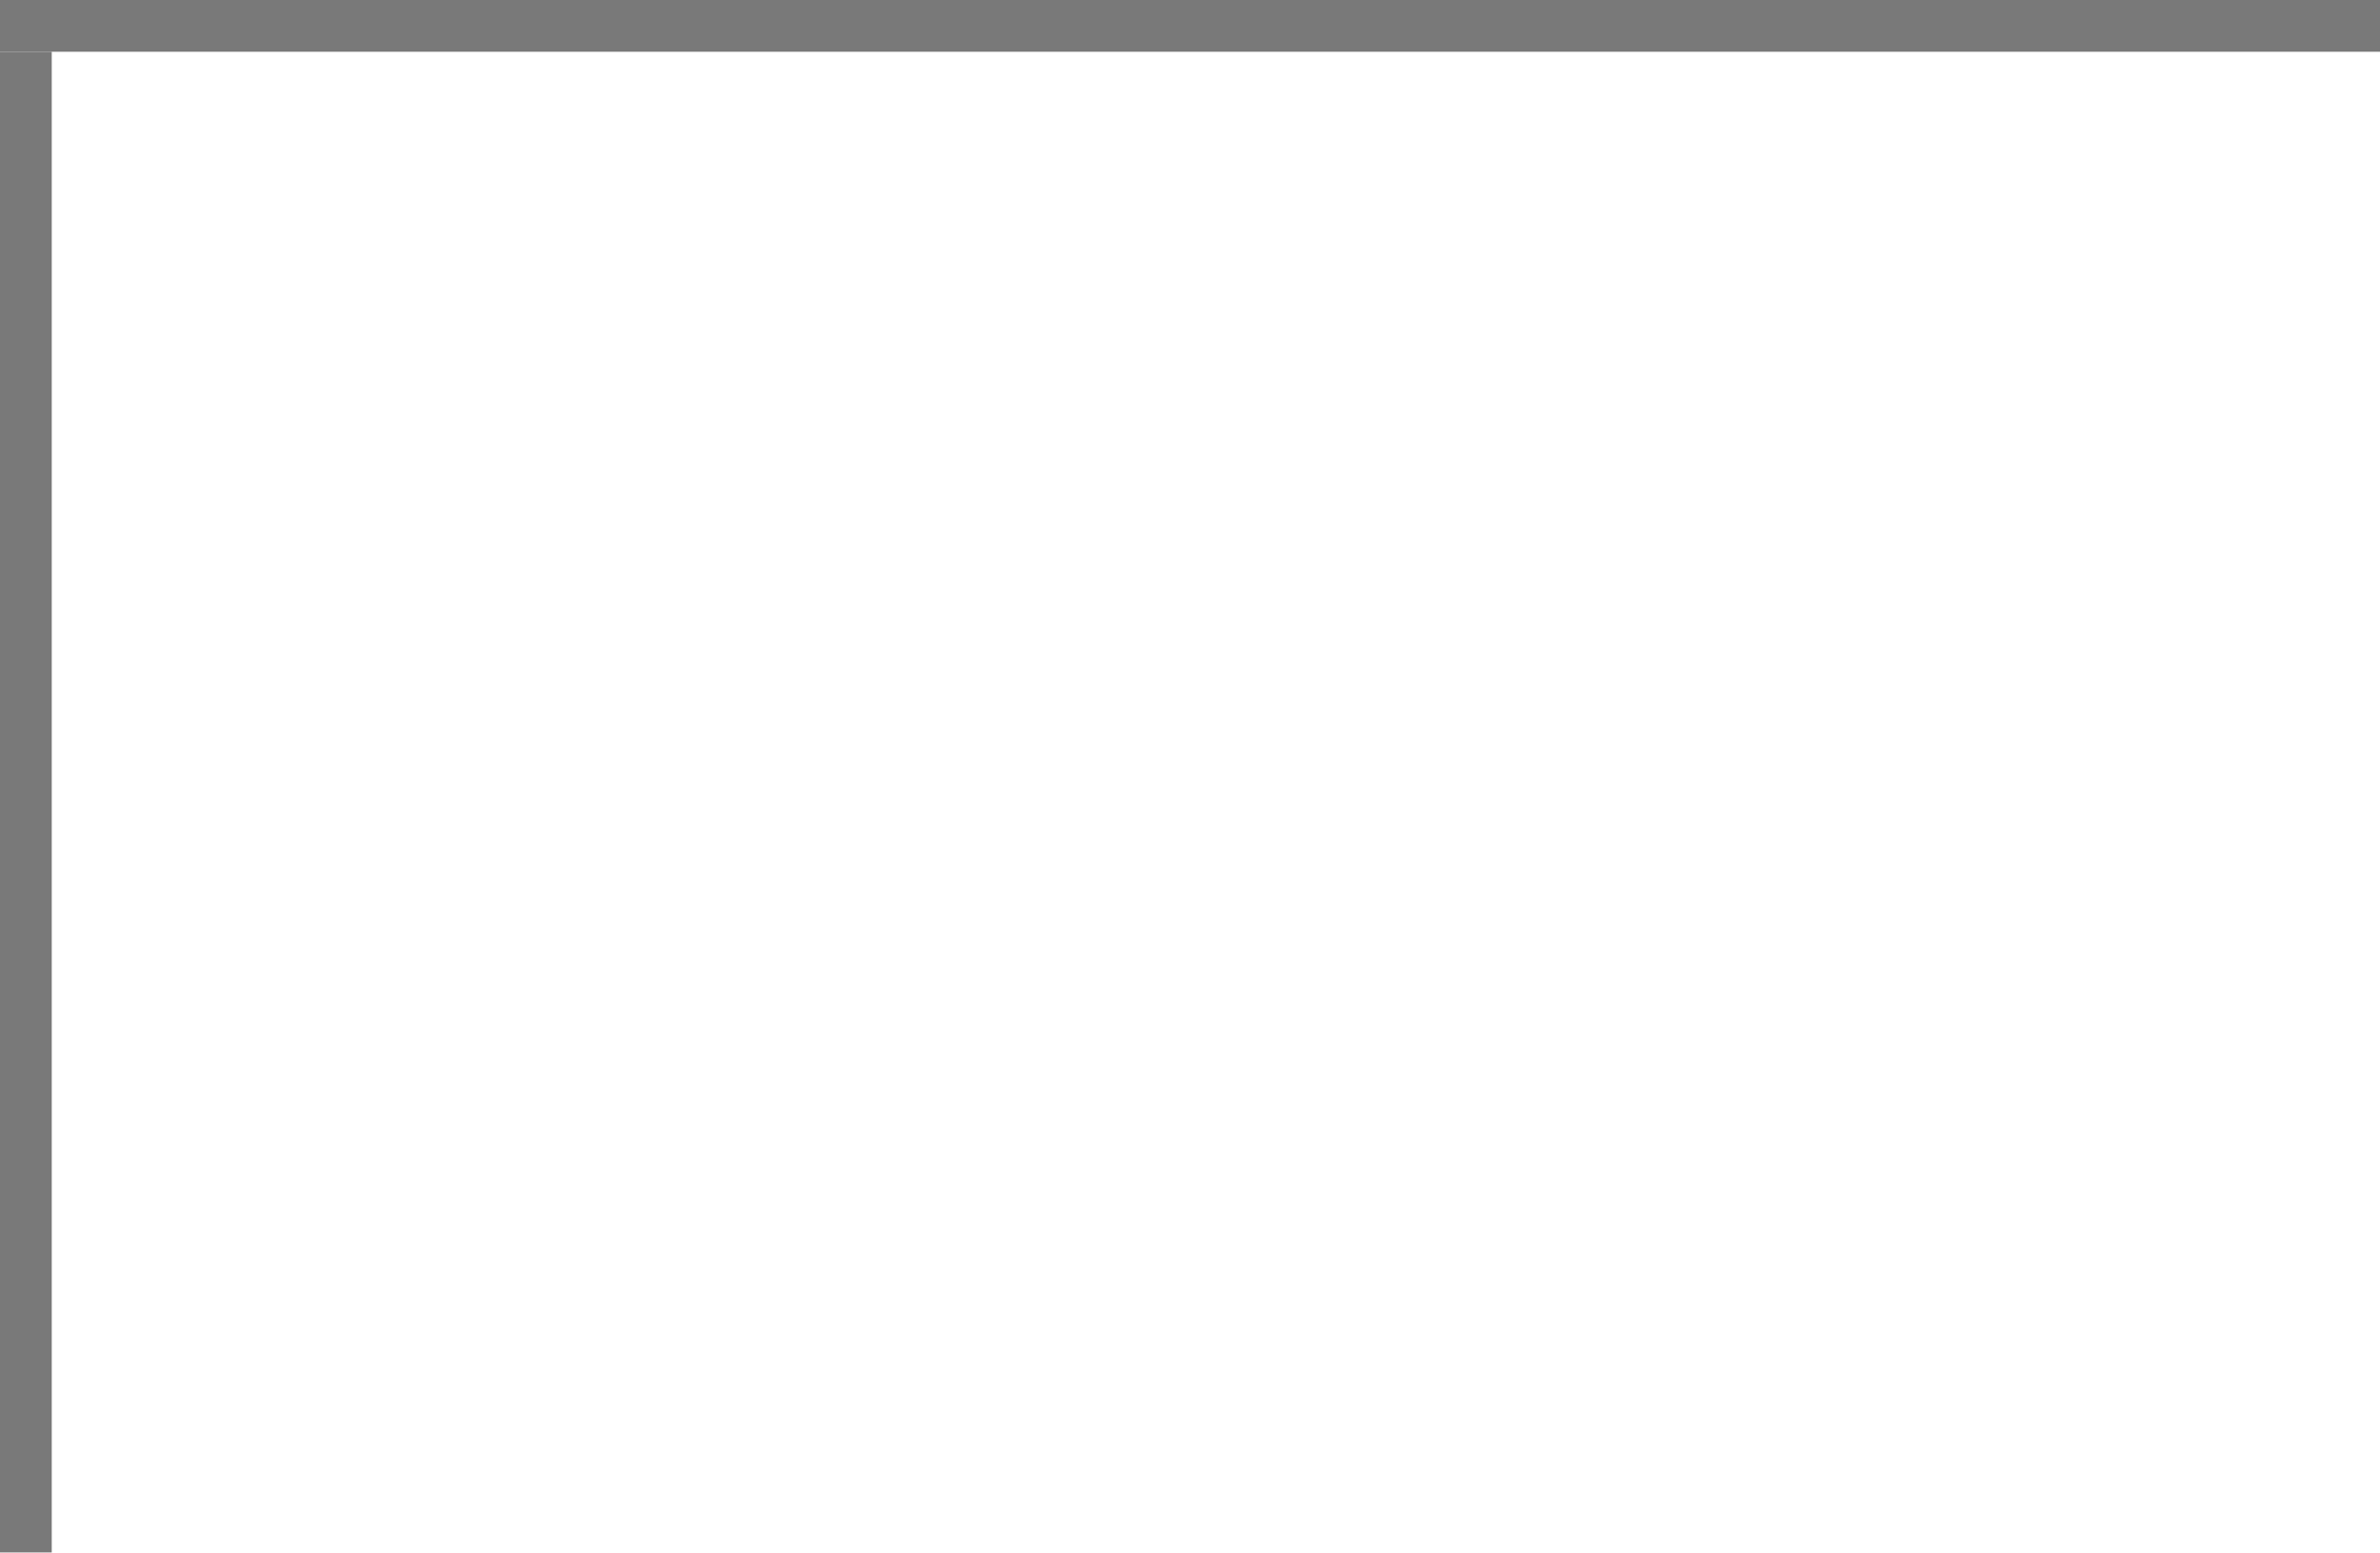
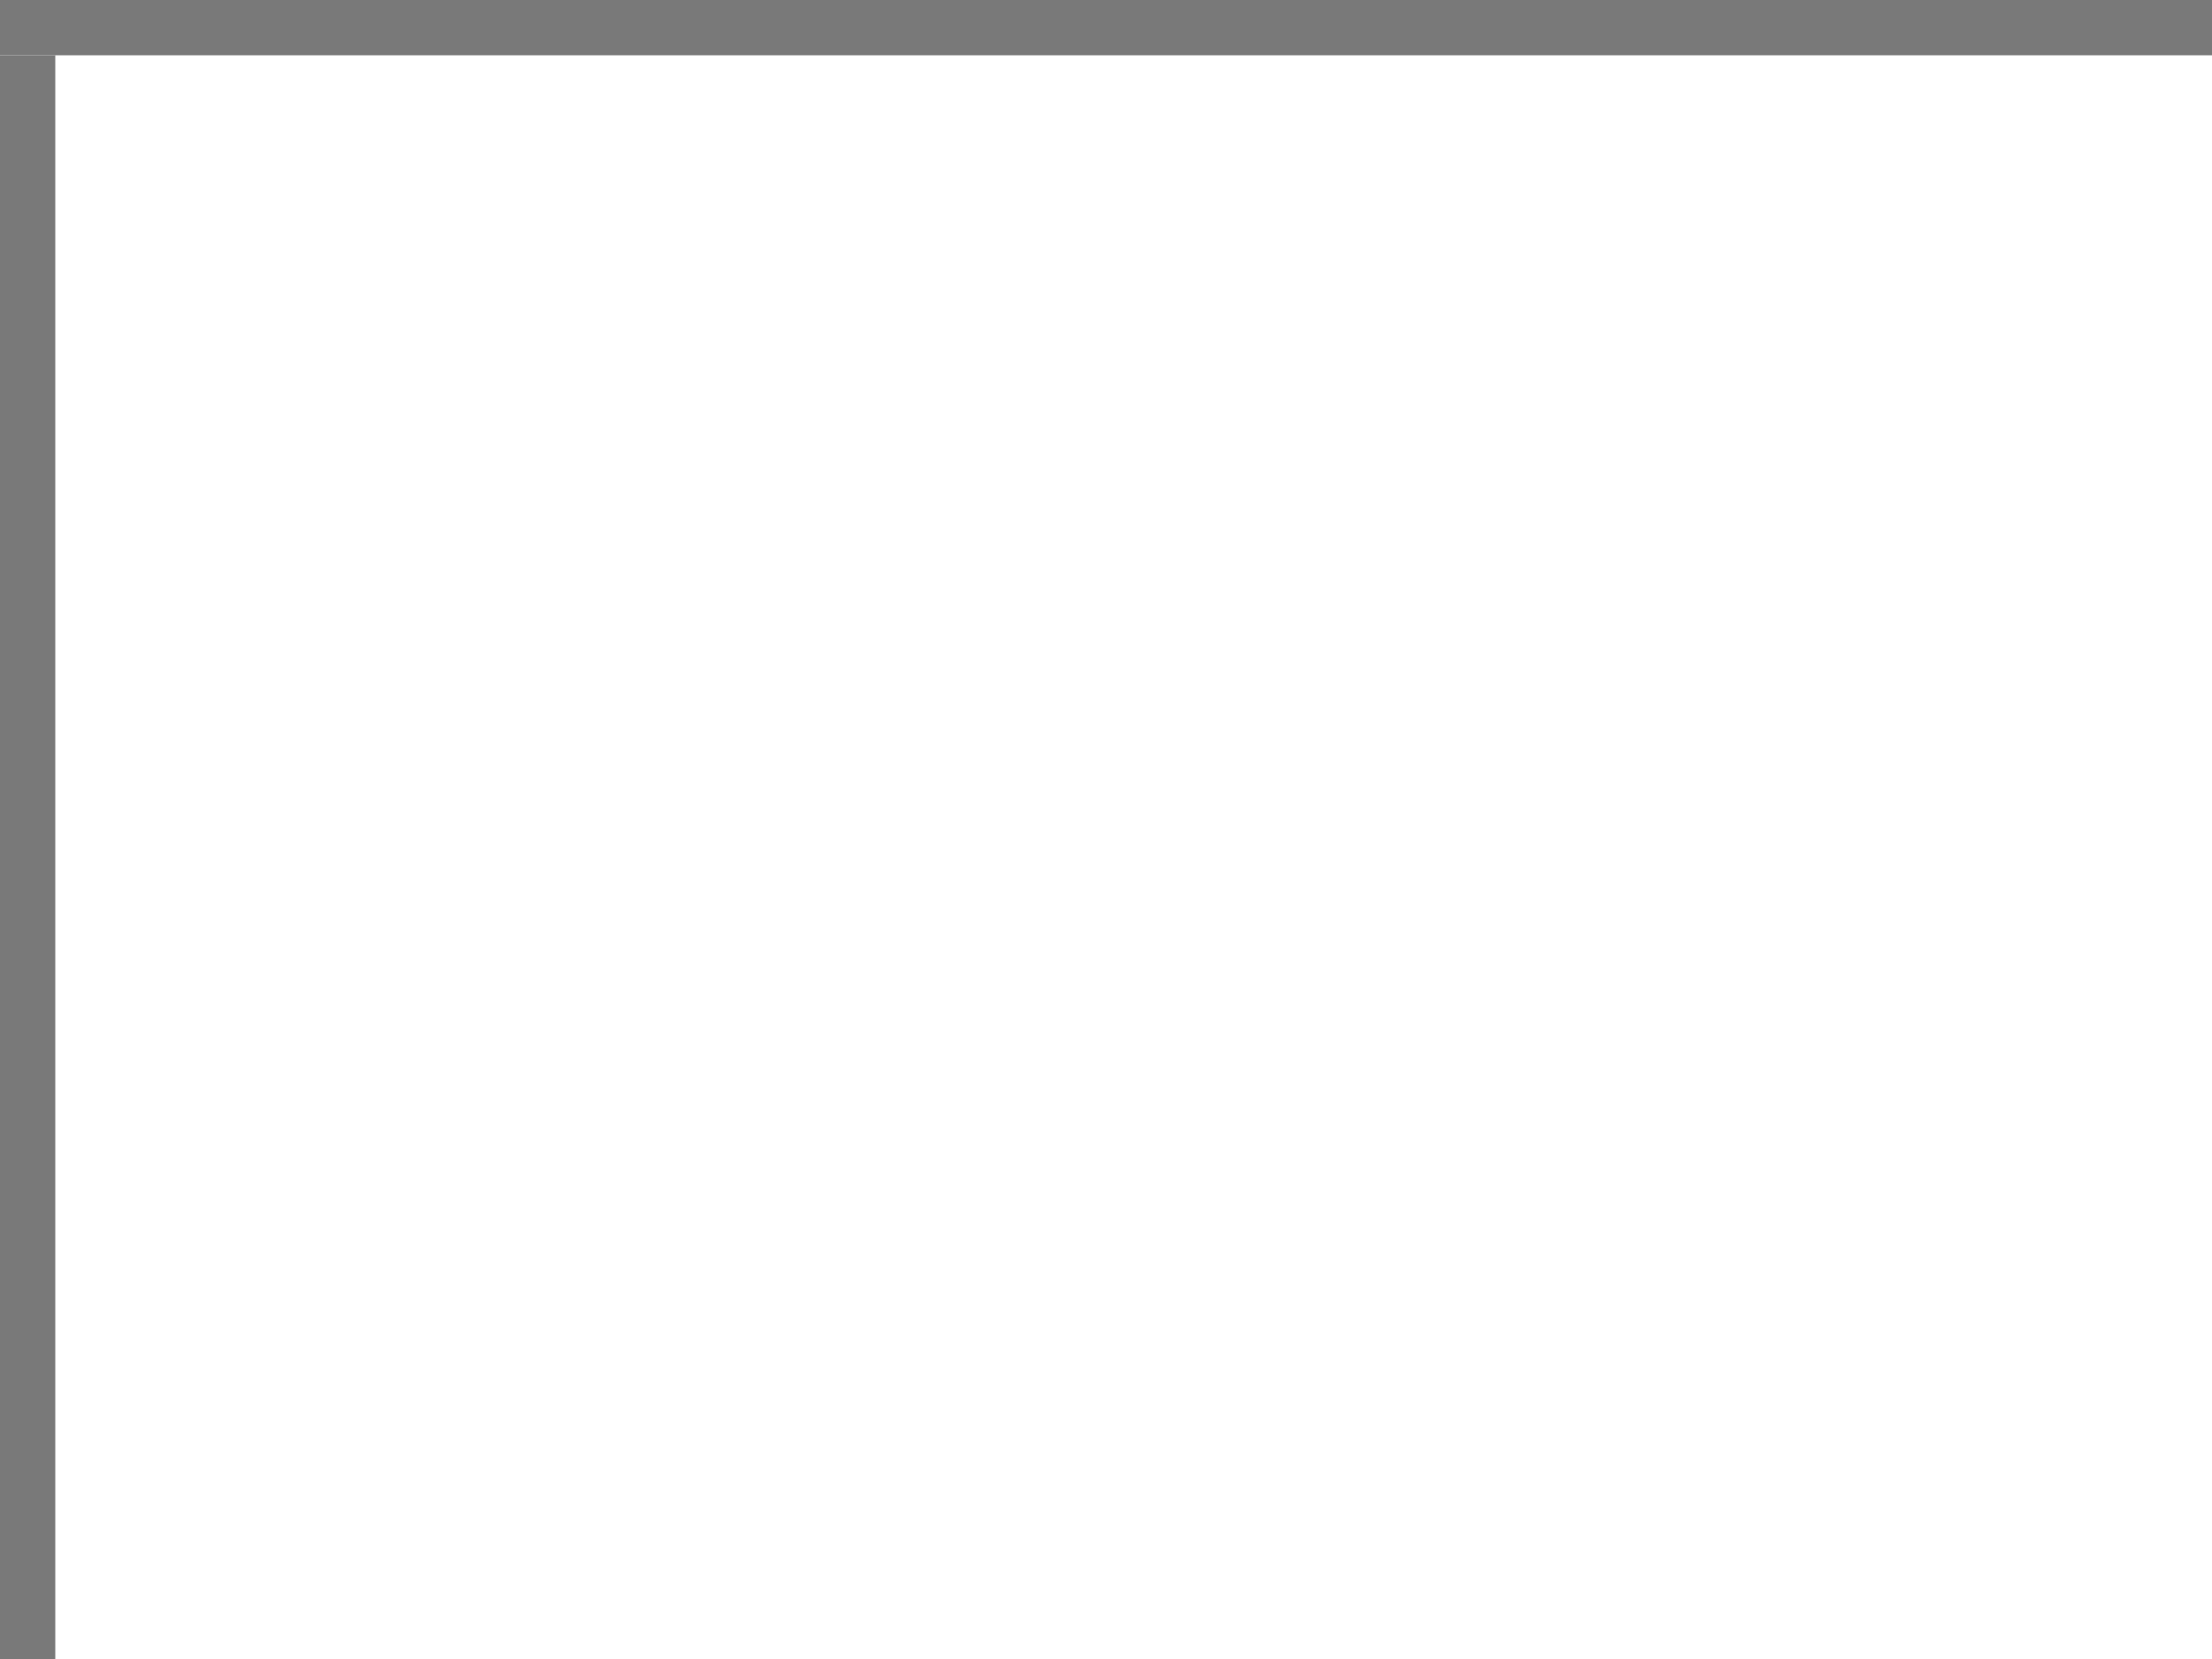
- <svg xmlns="http://www.w3.org/2000/svg" version="1.1" width="46px" height="30px" viewBox="159 244 46 30">
-   <path d="M 1 1  L 46 1  L 46 30  L 1 30  L 1 1  Z " fill-rule="nonzero" fill="rgba(255, 255, 255, 1)" stroke="none" transform="matrix(1 0 0 1 159 244 )" class="fill" />
-   <path d="M 0.5 1  L 0.5 30  " stroke-width="1" stroke-dasharray="0" stroke="rgba(121, 121, 121, 1)" fill="none" transform="matrix(1 0 0 1 159 244 )" class="stroke" />
-   <path d="M 0 0.5  L 46 0.5  " stroke-width="1" stroke-dasharray="0" stroke="rgba(121, 121, 121, 1)" fill="none" transform="matrix(1 0 0 1 159 244 )" class="stroke" />
+ <svg xmlns="http://www.w3.org/2000/svg" version="1.1" width="40px" height="30px" viewBox="299 214 40 30">
+   <path d="M 1 1  L 40 1  L 40 30  L 1 30  L 1 1  Z " fill-rule="nonzero" fill="rgba(255, 255, 255, 1)" stroke="none" transform="matrix(1 0 0 1 299 214 )" class="fill" />
+   <path d="M 0.5 1  L 0.5 30  " stroke-width="1" stroke-dasharray="0" stroke="rgba(121, 121, 121, 1)" fill="none" transform="matrix(1 0 0 1 299 214 )" class="stroke" />
+   <path d="M 0 0.5  L 40 0.5  " stroke-width="1" stroke-dasharray="0" stroke="rgba(121, 121, 121, 1)" fill="none" transform="matrix(1 0 0 1 299 214 )" class="stroke" />
</svg>
